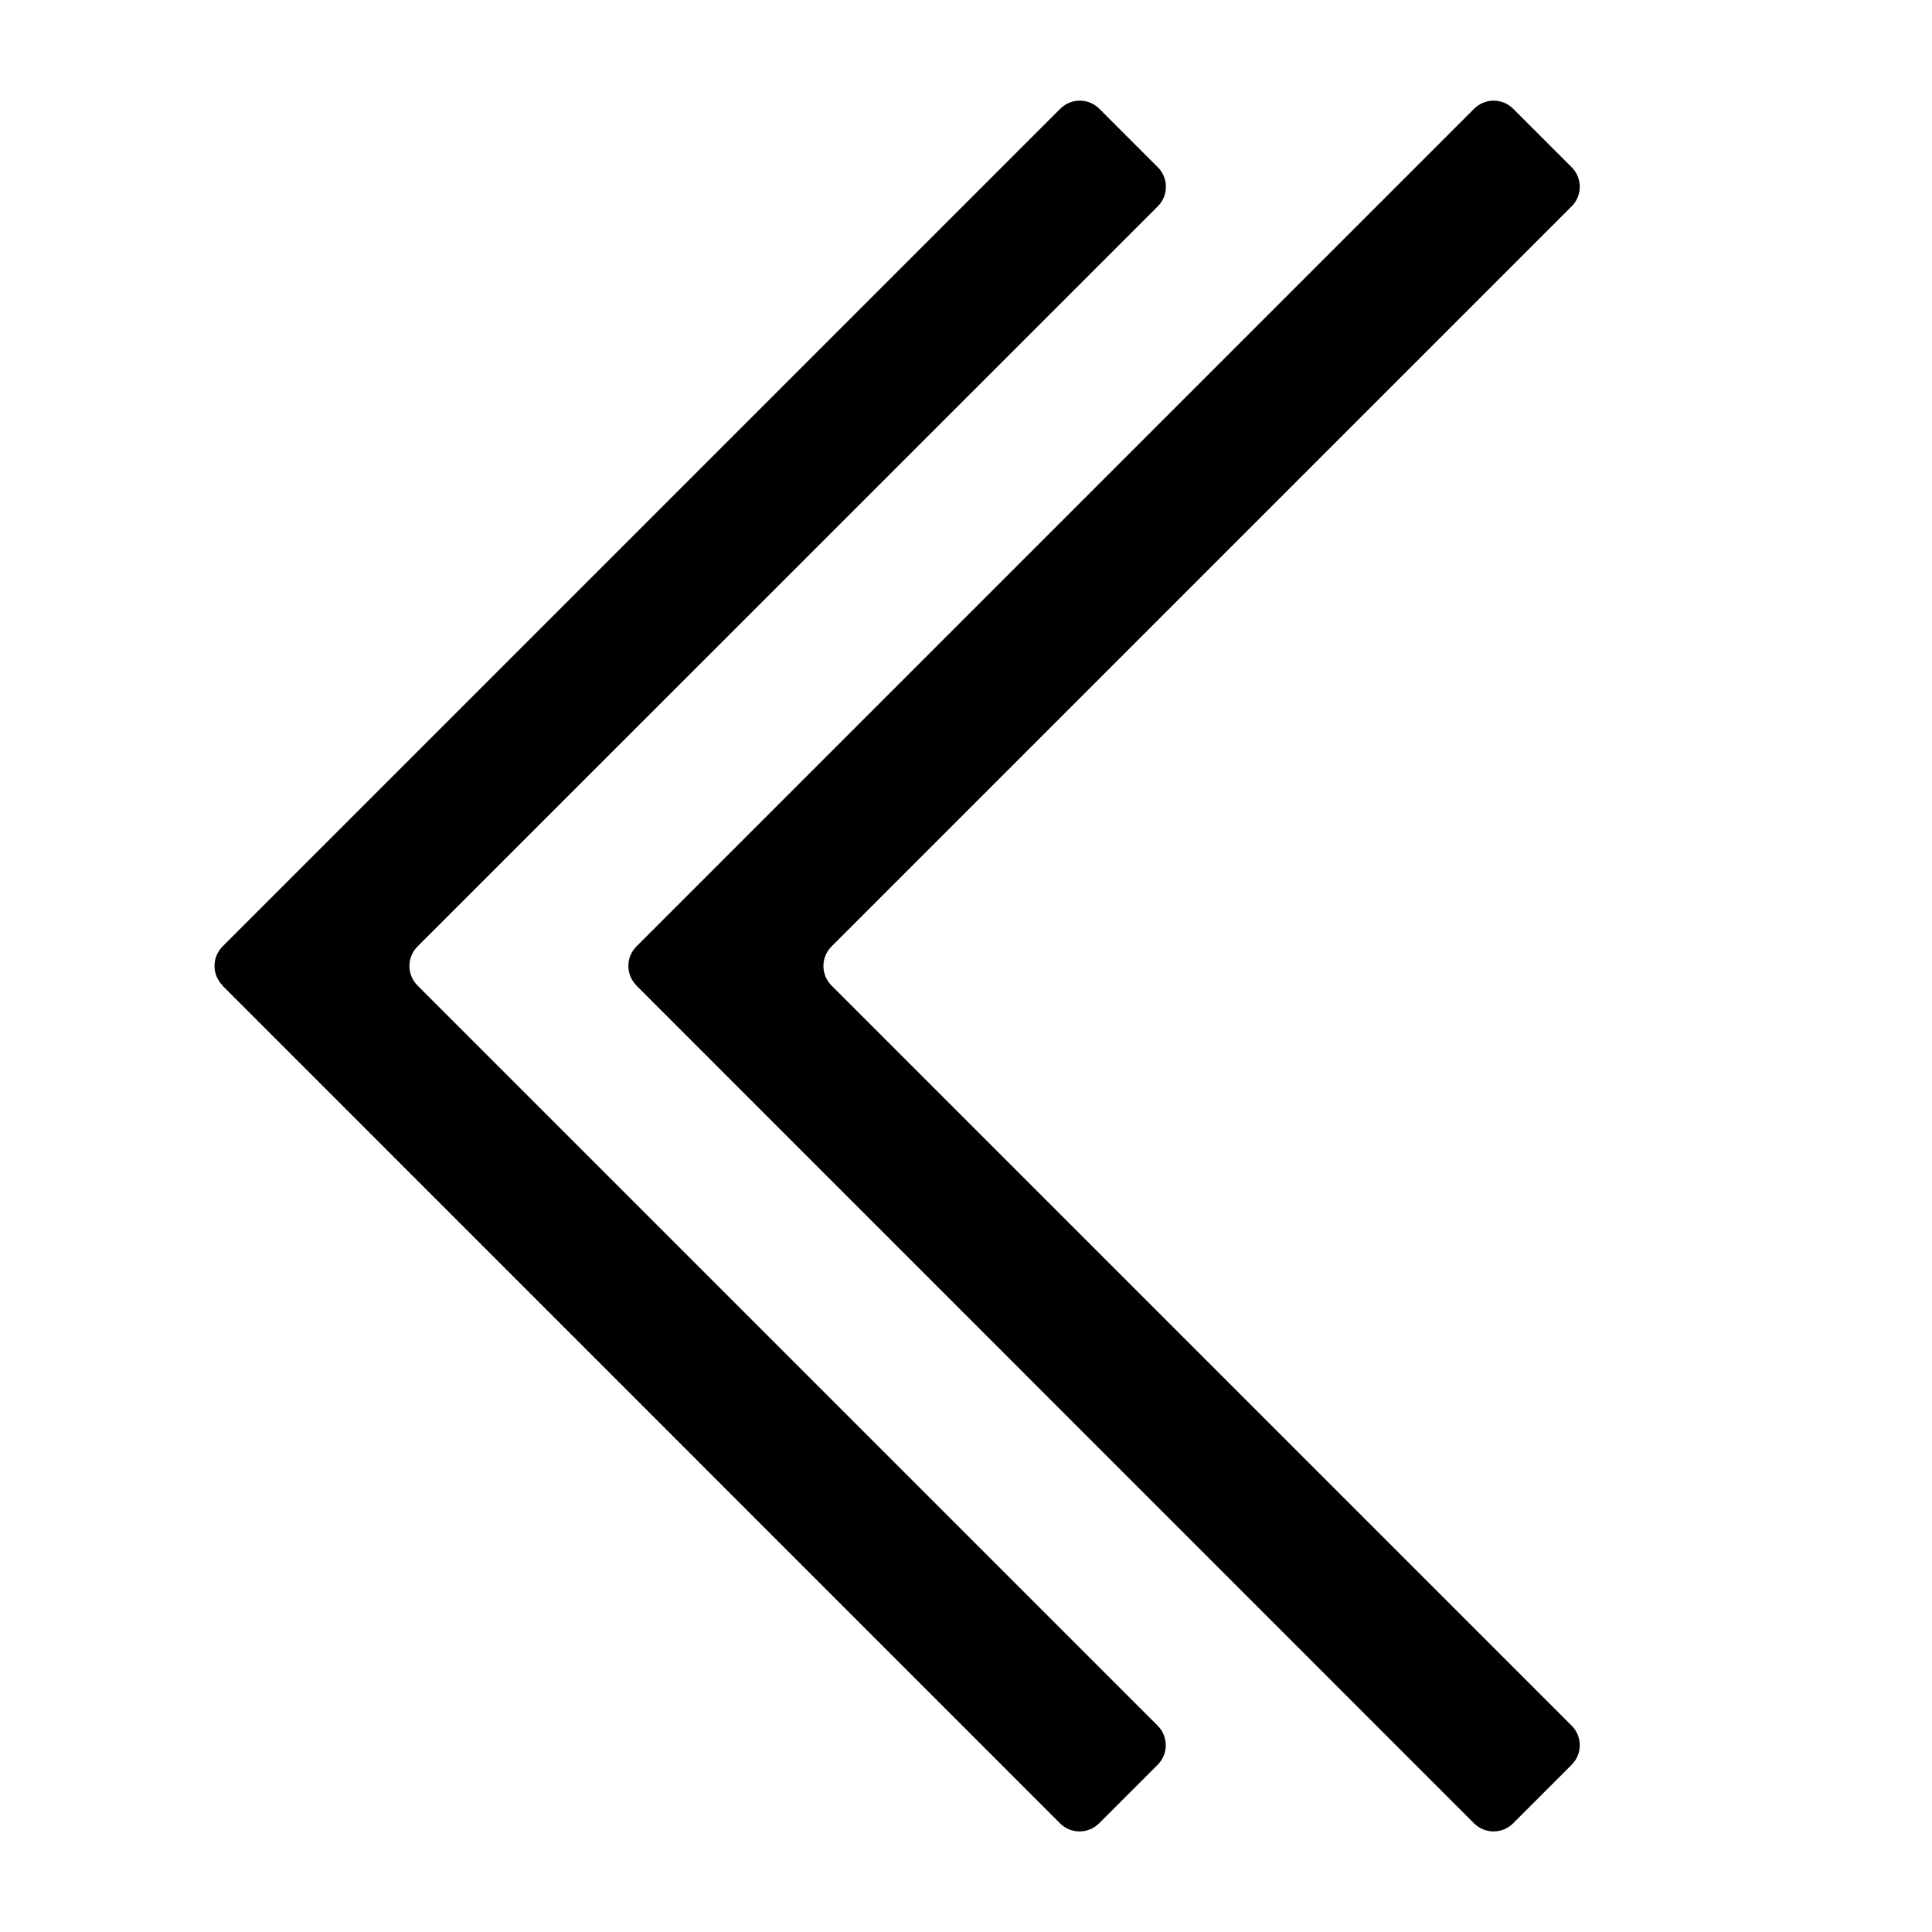
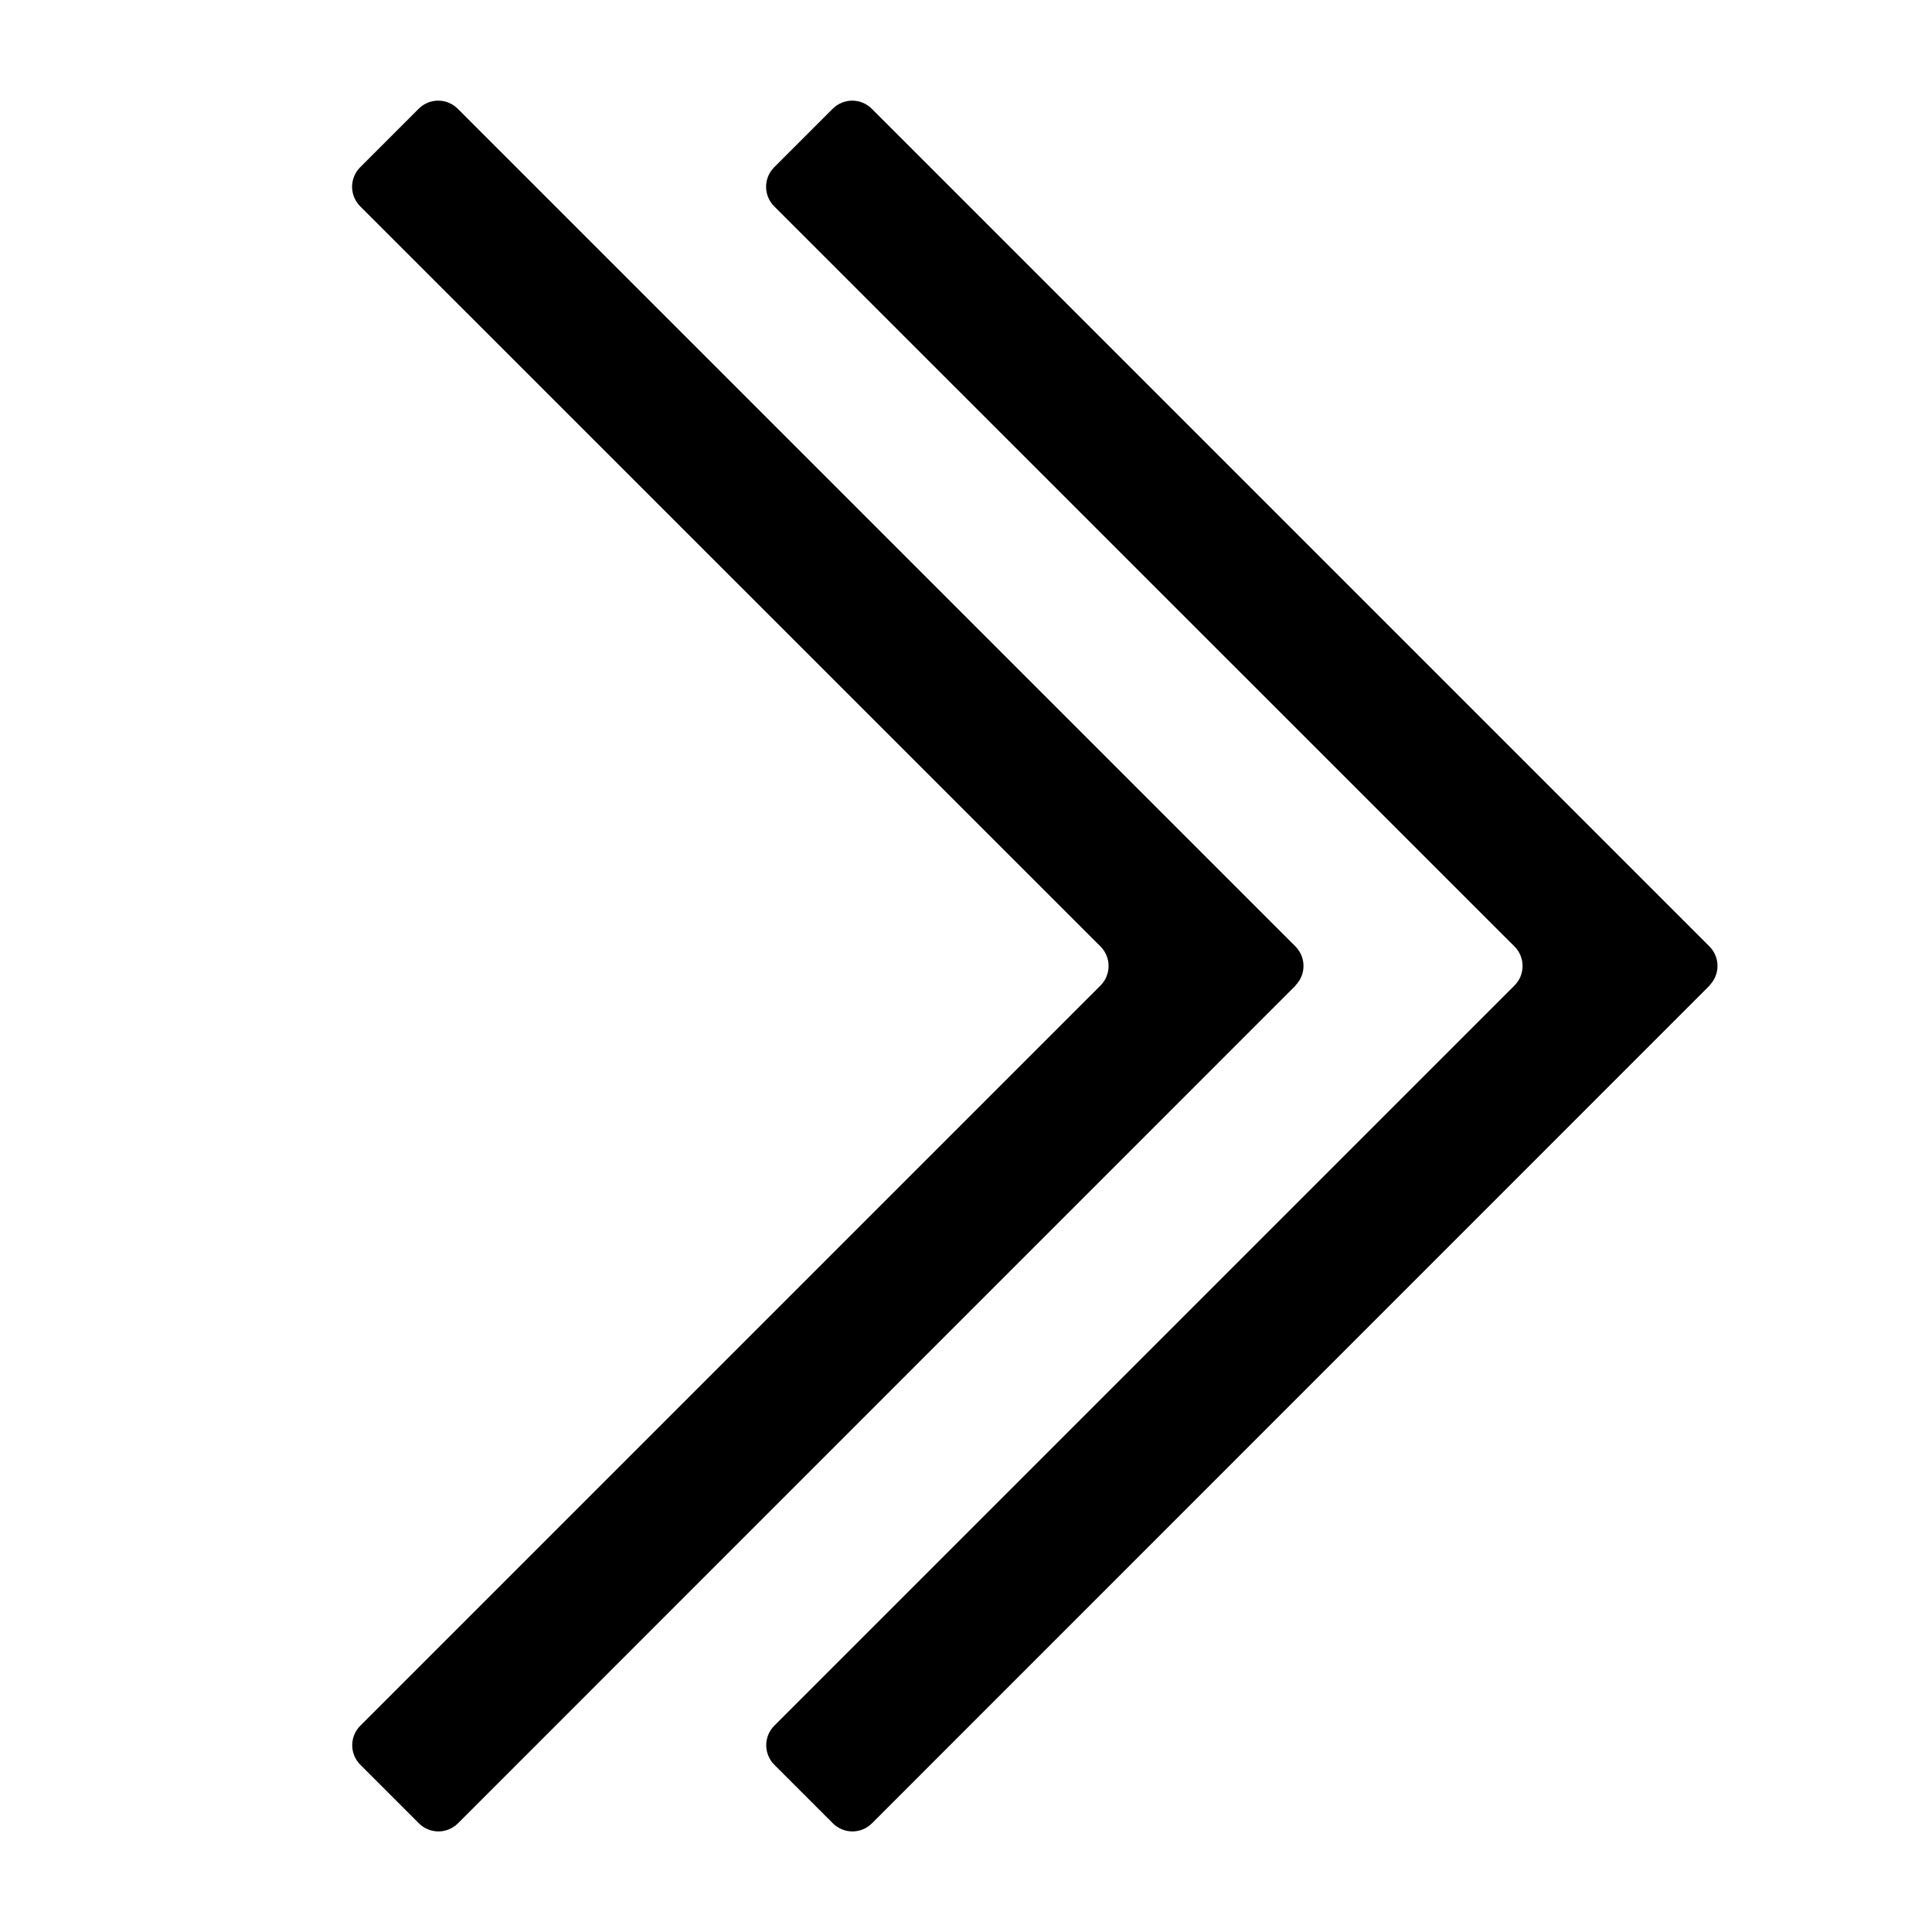
<svg viewBox="64 64 896 896">
-   <path d="m167.104 521.024 388.48 388.544a12.8 12.8 0 0 0 18.176 0l27.136-27.136a12.8 12.8 0 0 0 0-18.112L257.6 521.024a12.8 12.8 0 0 1 0-18.048L600.96 159.68a12.8 12.8 0 0 0 0-18.112l-27.136-27.136a12.8 12.8 0 0 0-18.112 0l-388.48 388.48a12.8 12.8 0 0 0 0 18.112zm192 0 388.48 388.544a12.8 12.8 0 0 0 18.176 0l27.136-27.136a12.8 12.8 0 0 0 0-18.112L449.6 521.024a12.8 12.8 0 0 1 0-18.048L792.896 159.68a12.8 12.8 0 0 0 0-18.112l-27.136-27.136a12.8 12.8 0 0 0-18.112 0l-388.48 388.48a12.8 12.8 0 0 0 0 18.112z" />
+   <path d="m856.896 521.024-388.48 388.544a12.8 12.8 0 0 1-18.176 0l-27.136-27.136a12.8 12.8 0 0 1 0-18.112L766.4 521.024a12.8 12.8 0 0 0 0-18.048L423.04 159.68a12.8 12.8 0 0 1 0-18.112l27.136-27.136a12.8 12.8 0 0 1 18.112 0l388.48 388.48a12.8 12.8 0 0 1 0 18.112zm-192 0-388.48 388.544a12.8 12.8 0 0 1-18.176 0l-27.136-27.136a12.8 12.8 0 0 1 0-18.112L574.4 521.024a12.8 12.8 0 0 0 0-18.048L231.04 159.68a12.8 12.8 0 0 1 0-18.112l27.136-27.136a12.8 12.8 0 0 1 18.112 0l388.48 388.48a12.8 12.8 0 0 1 0 18.112z" />
</svg>
